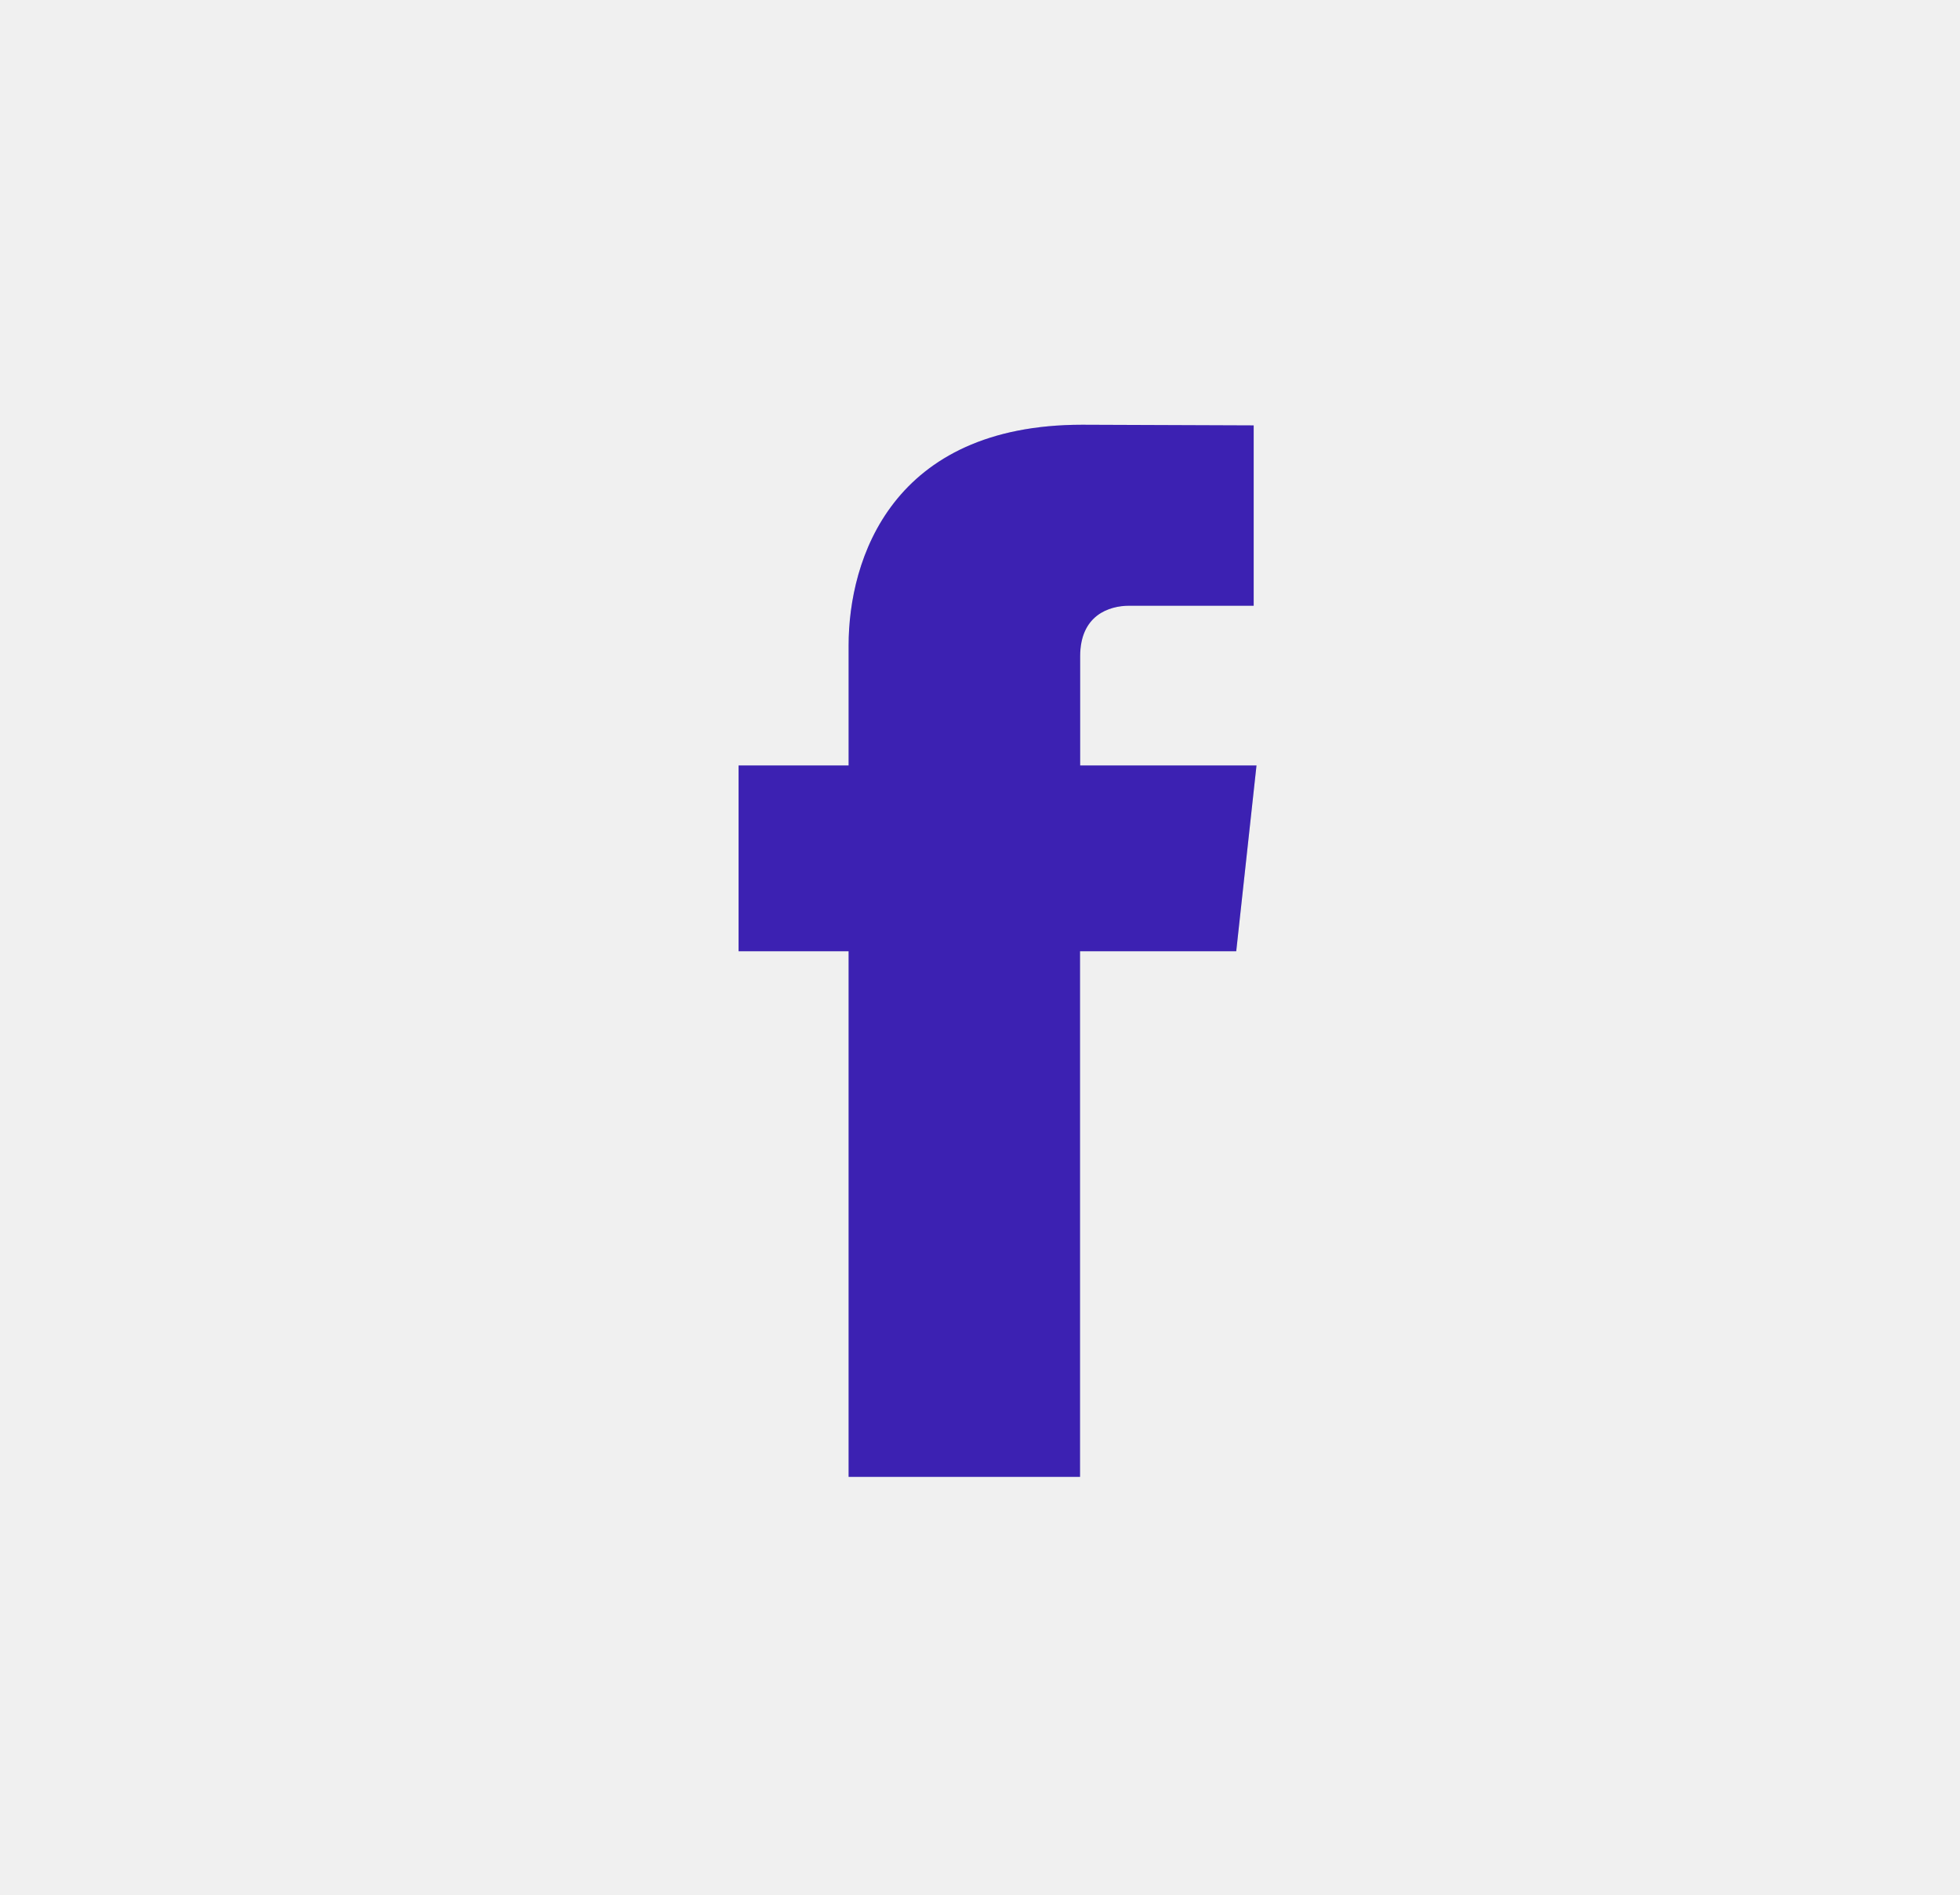
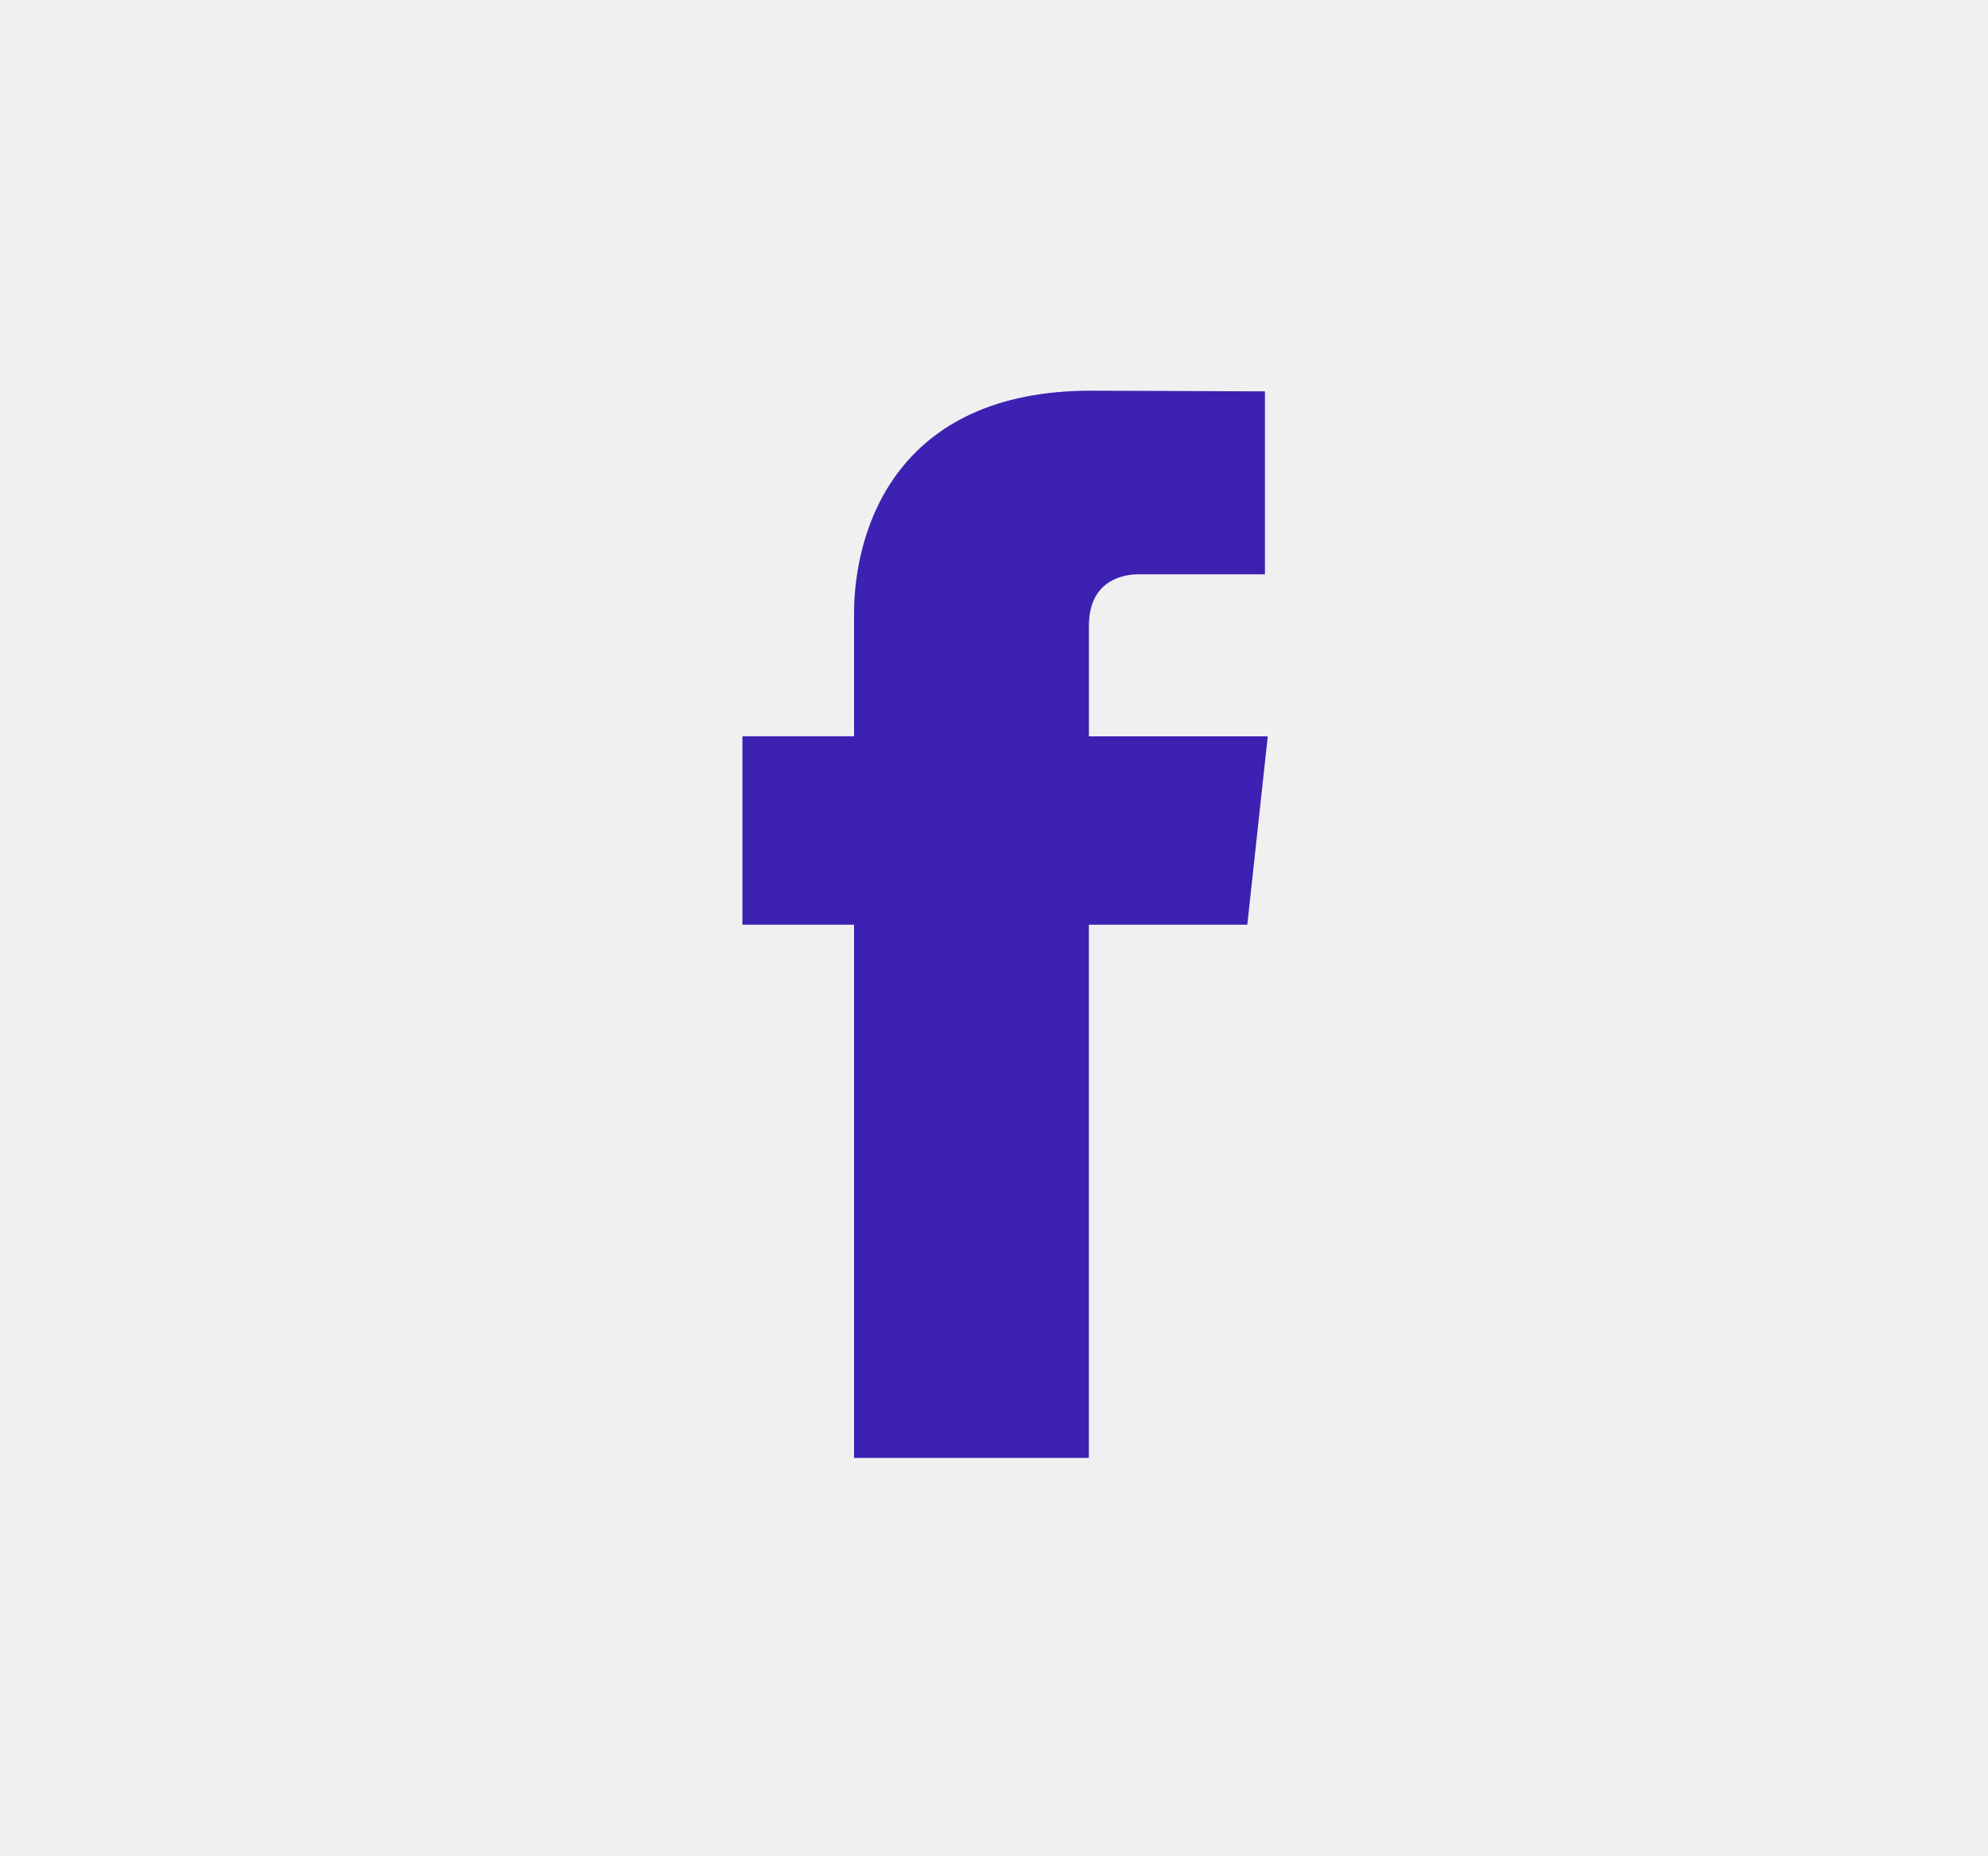
- <svg xmlns="http://www.w3.org/2000/svg" width="30" height="29" viewBox="0 0 30 29" fill="none">
-   <path d="M18.922 14.559H16.531C16.531 18.165 16.531 22.604 16.531 22.604H12.989C12.989 22.604 12.989 18.208 12.989 14.559H11.305V11.716H12.989V9.877C12.989 8.559 13.652 6.501 16.564 6.501L19.189 6.511V9.271C19.189 9.271 17.594 9.271 17.284 9.271C16.974 9.271 16.533 9.417 16.533 10.045V11.716H19.232L18.922 14.559Z" fill="#C2D1D9" />
-   <mask id="mask0_1294_16229" style="mask-type:luminance" maskUnits="userSpaceOnUse" x="11" y="6" width="9" height="17">
-     <path d="M18.922 14.559H16.531C16.531 18.165 16.531 22.604 16.531 22.604H12.989C12.989 22.604 12.989 18.208 12.989 14.559H11.305V11.716H12.989V9.877C12.989 8.559 13.652 6.501 16.564 6.501L19.189 6.511V9.271C19.189 9.271 17.594 9.271 17.284 9.271C16.974 9.271 16.533 9.417 16.533 10.045V11.716H19.232L18.922 14.559Z" fill="white" />
+ <svg xmlns="http://www.w3.org/2000/svg" width="30" height="28" viewBox="0 0 30 28" fill="none">
+   <path d="M18.822 13.954H16.431C16.431 17.561 16.431 22 16.431 22H12.888C12.888 22 12.888 17.604 12.888 13.954H11.204V11.111H12.888V9.272C12.888 7.955 13.551 5.896 16.463 5.896L19.088 5.906V8.666C19.088 8.666 17.493 8.666 17.183 8.666C16.873 8.666 16.432 8.813 16.432 9.441V11.112H19.131L18.822 13.954Z" fill="#C2D1D9" />
+   <mask id="mask0_3_3256" style="mask-type:luminance" maskUnits="userSpaceOnUse" x="11" y="5" width="9" height="17">
+     <path d="M18.822 13.954H16.431C16.431 17.561 16.431 22 16.431 22H12.888C12.888 22 12.888 17.604 12.888 13.954H11.204V11.111H12.888V9.272C12.888 7.955 13.551 5.896 16.463 5.896L19.088 5.906V8.666C19.088 8.666 17.493 8.666 17.183 8.666C16.873 8.666 16.432 8.813 16.432 9.441V11.112H19.131L18.822 13.954Z" fill="white" />
  </mask>
-   <g mask="url(#mask0_1294_16229)">
-     <rect x="0.34" y="0.75" width="29.239" height="27.605" fill="#3C21B2" />
+   <g mask="url(#mask0_3_3256)">
+     <rect x="0.239" y="0.146" width="29.239" height="27.605" fill="#3C21B2" />
  </g>
</svg>
